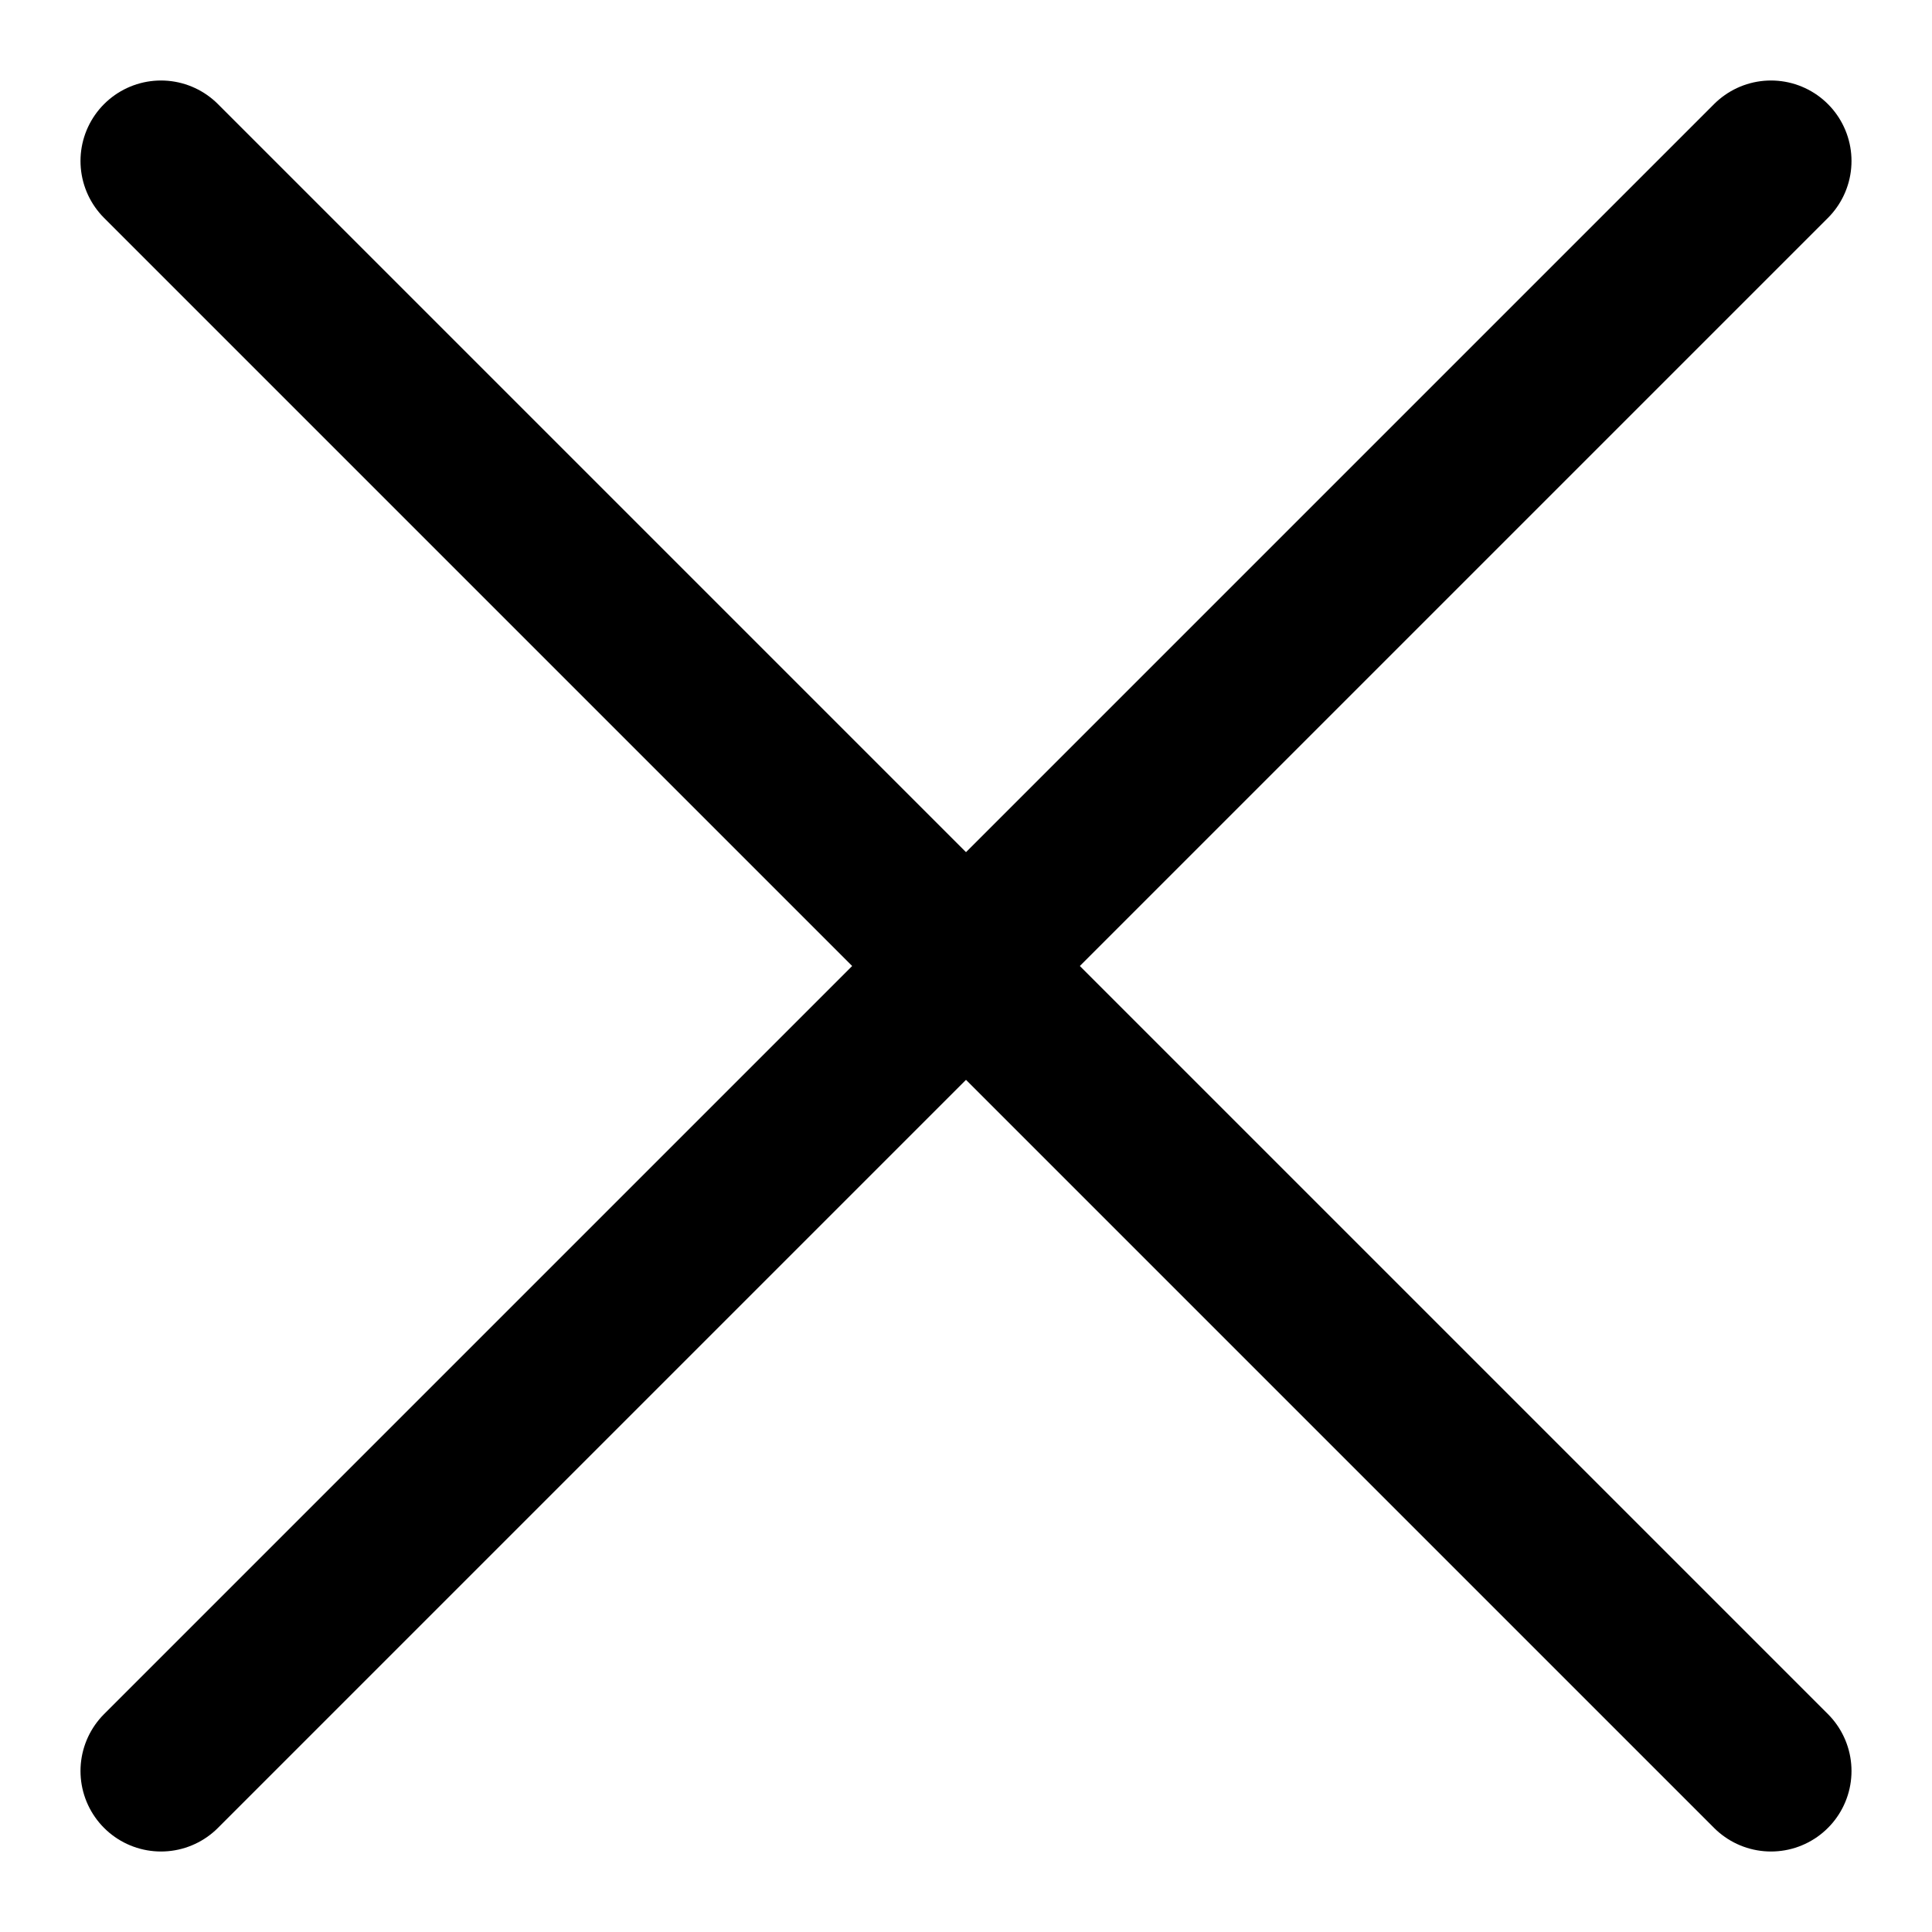
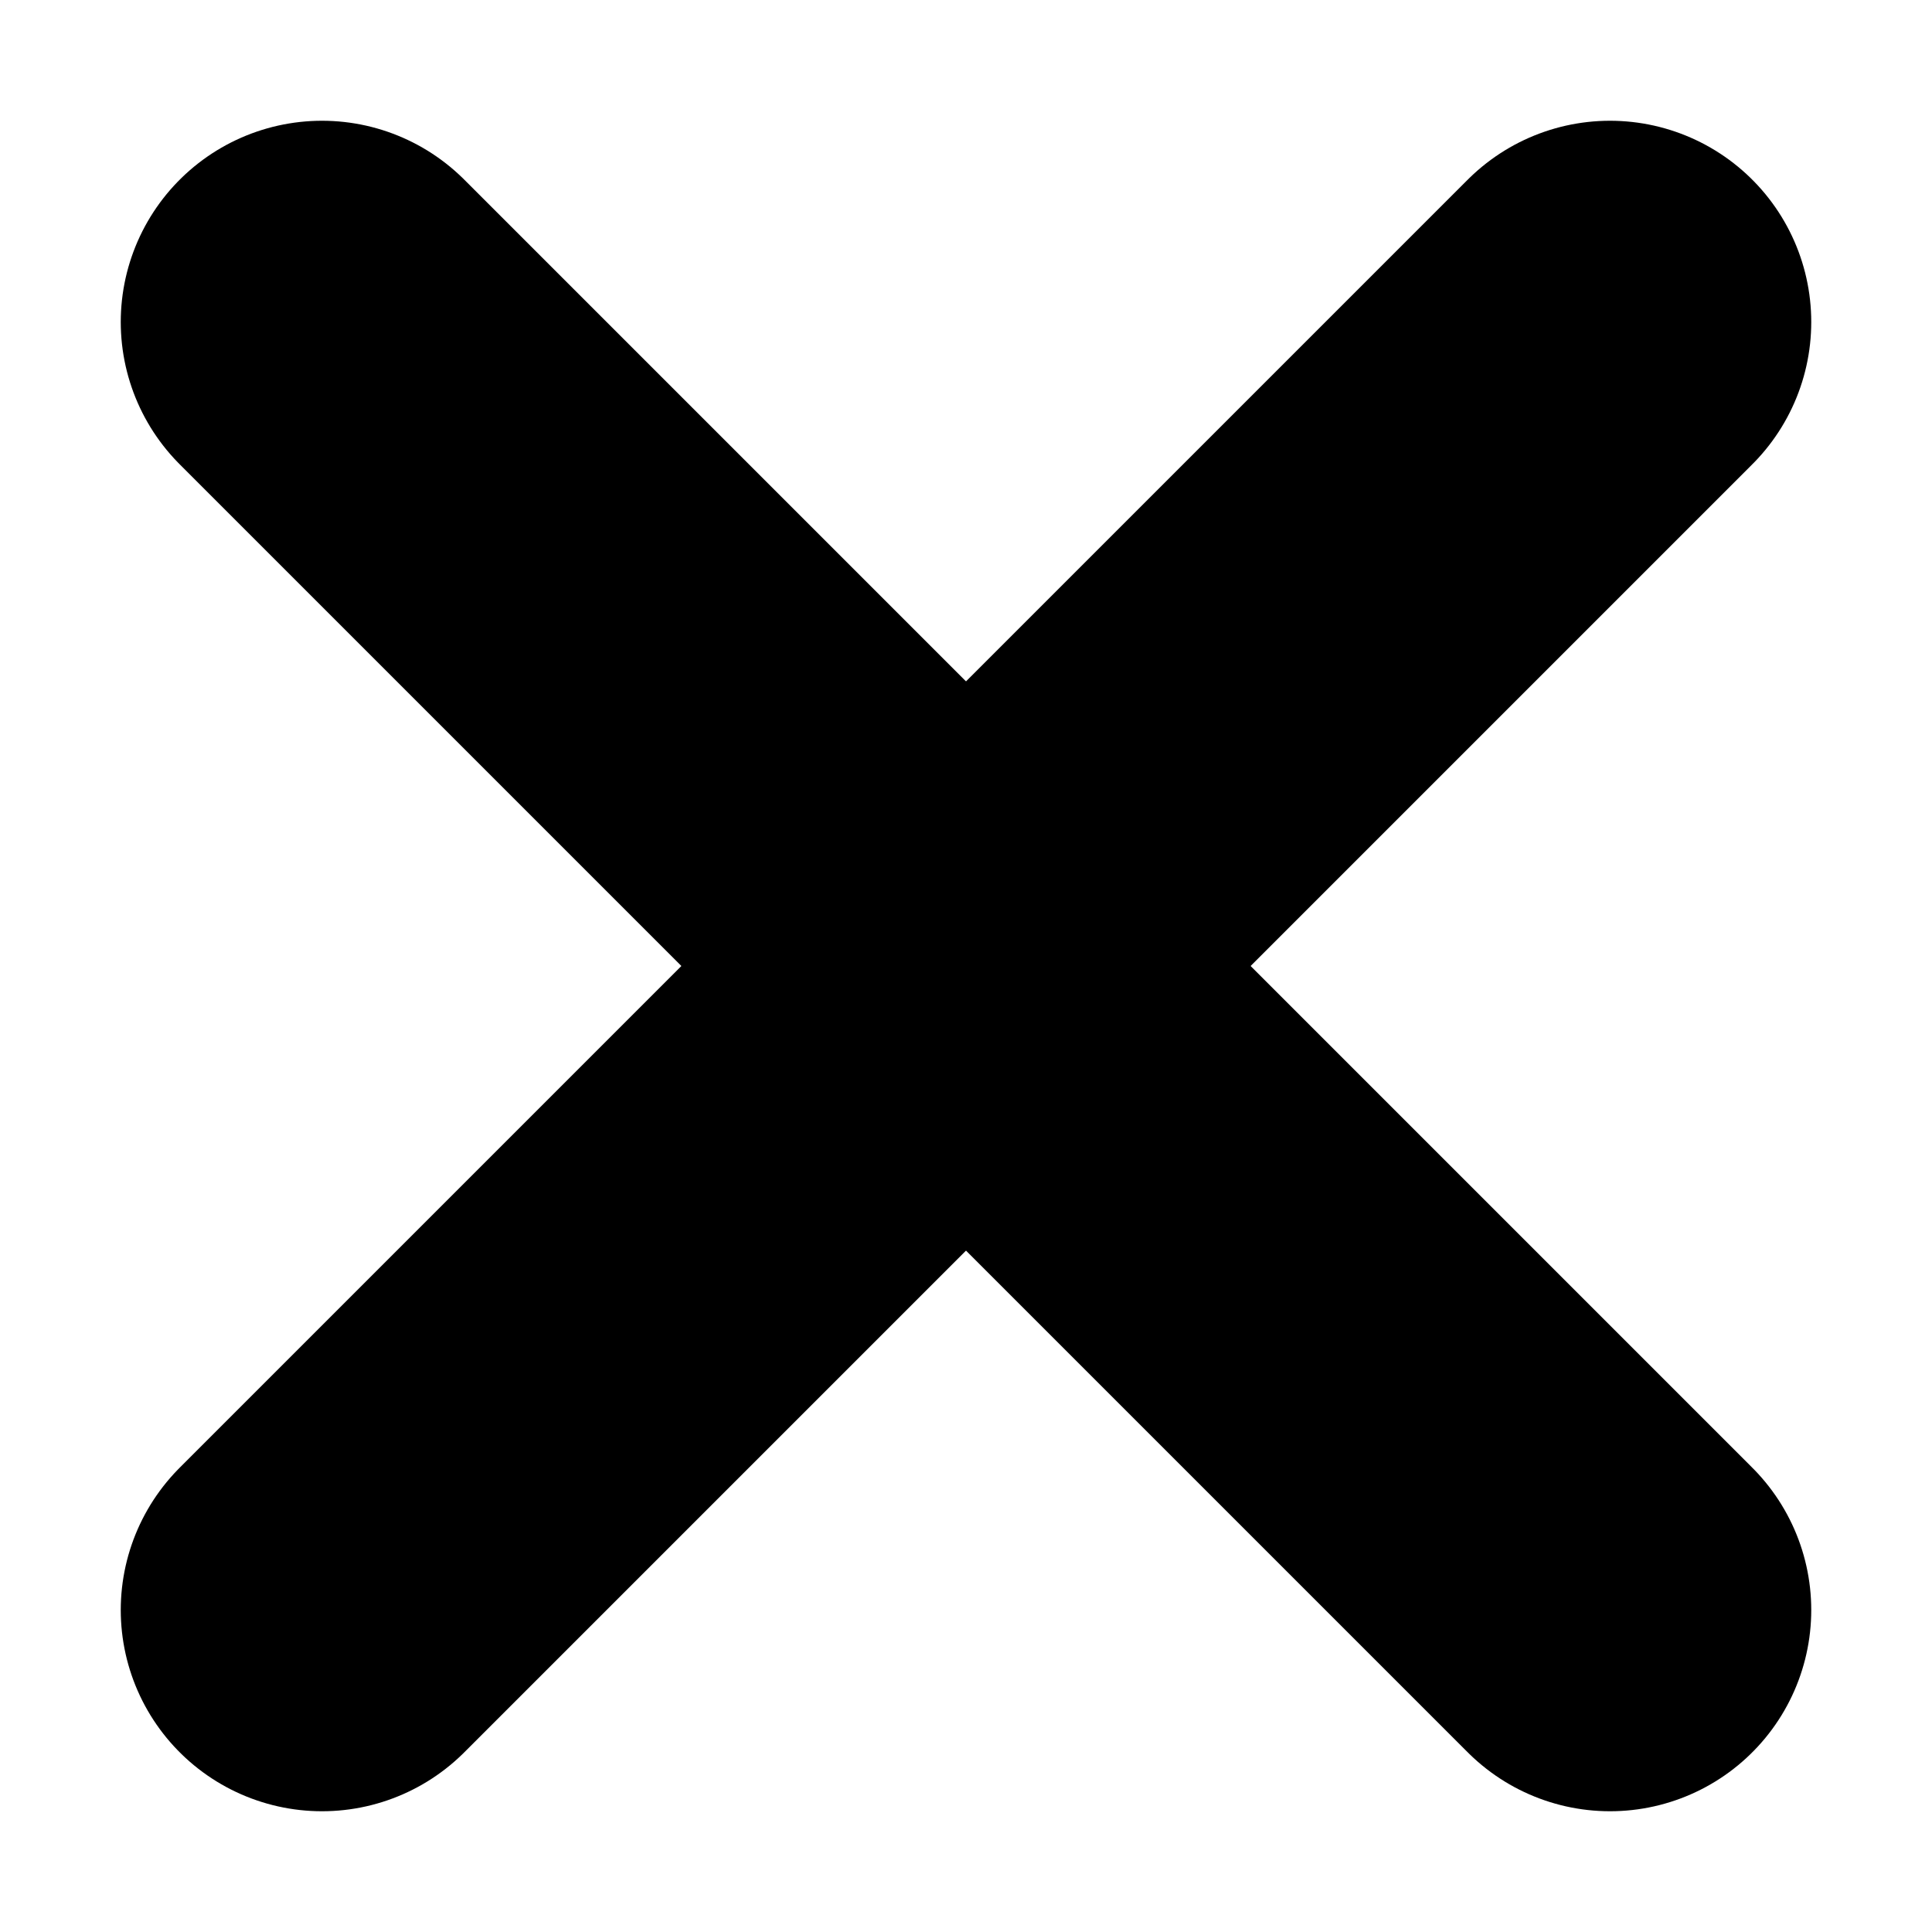
- <svg xmlns="http://www.w3.org/2000/svg" width="24px" height="24px" fill="none" stroke="currentColor" stroke-width="2" stroke-linecap="round" stroke-linejoin="round">
-   <line x1="22" y1="2" x2="2" y2="22" />
-   <line x1="2" y1="2" x2="22" y2="22" />
+ <svg xmlns="http://www.w3.org/2000/svg" width="24px" height="24px" fill="none" stroke="currentColor" stroke-width="5" stroke-linecap="round" stroke-linejoin="round">
+   <line x1="20" y1="4" x2="4" y2="20" />
+   <line x1="4" y1="4" x2="20" y2="20" />
</svg>
